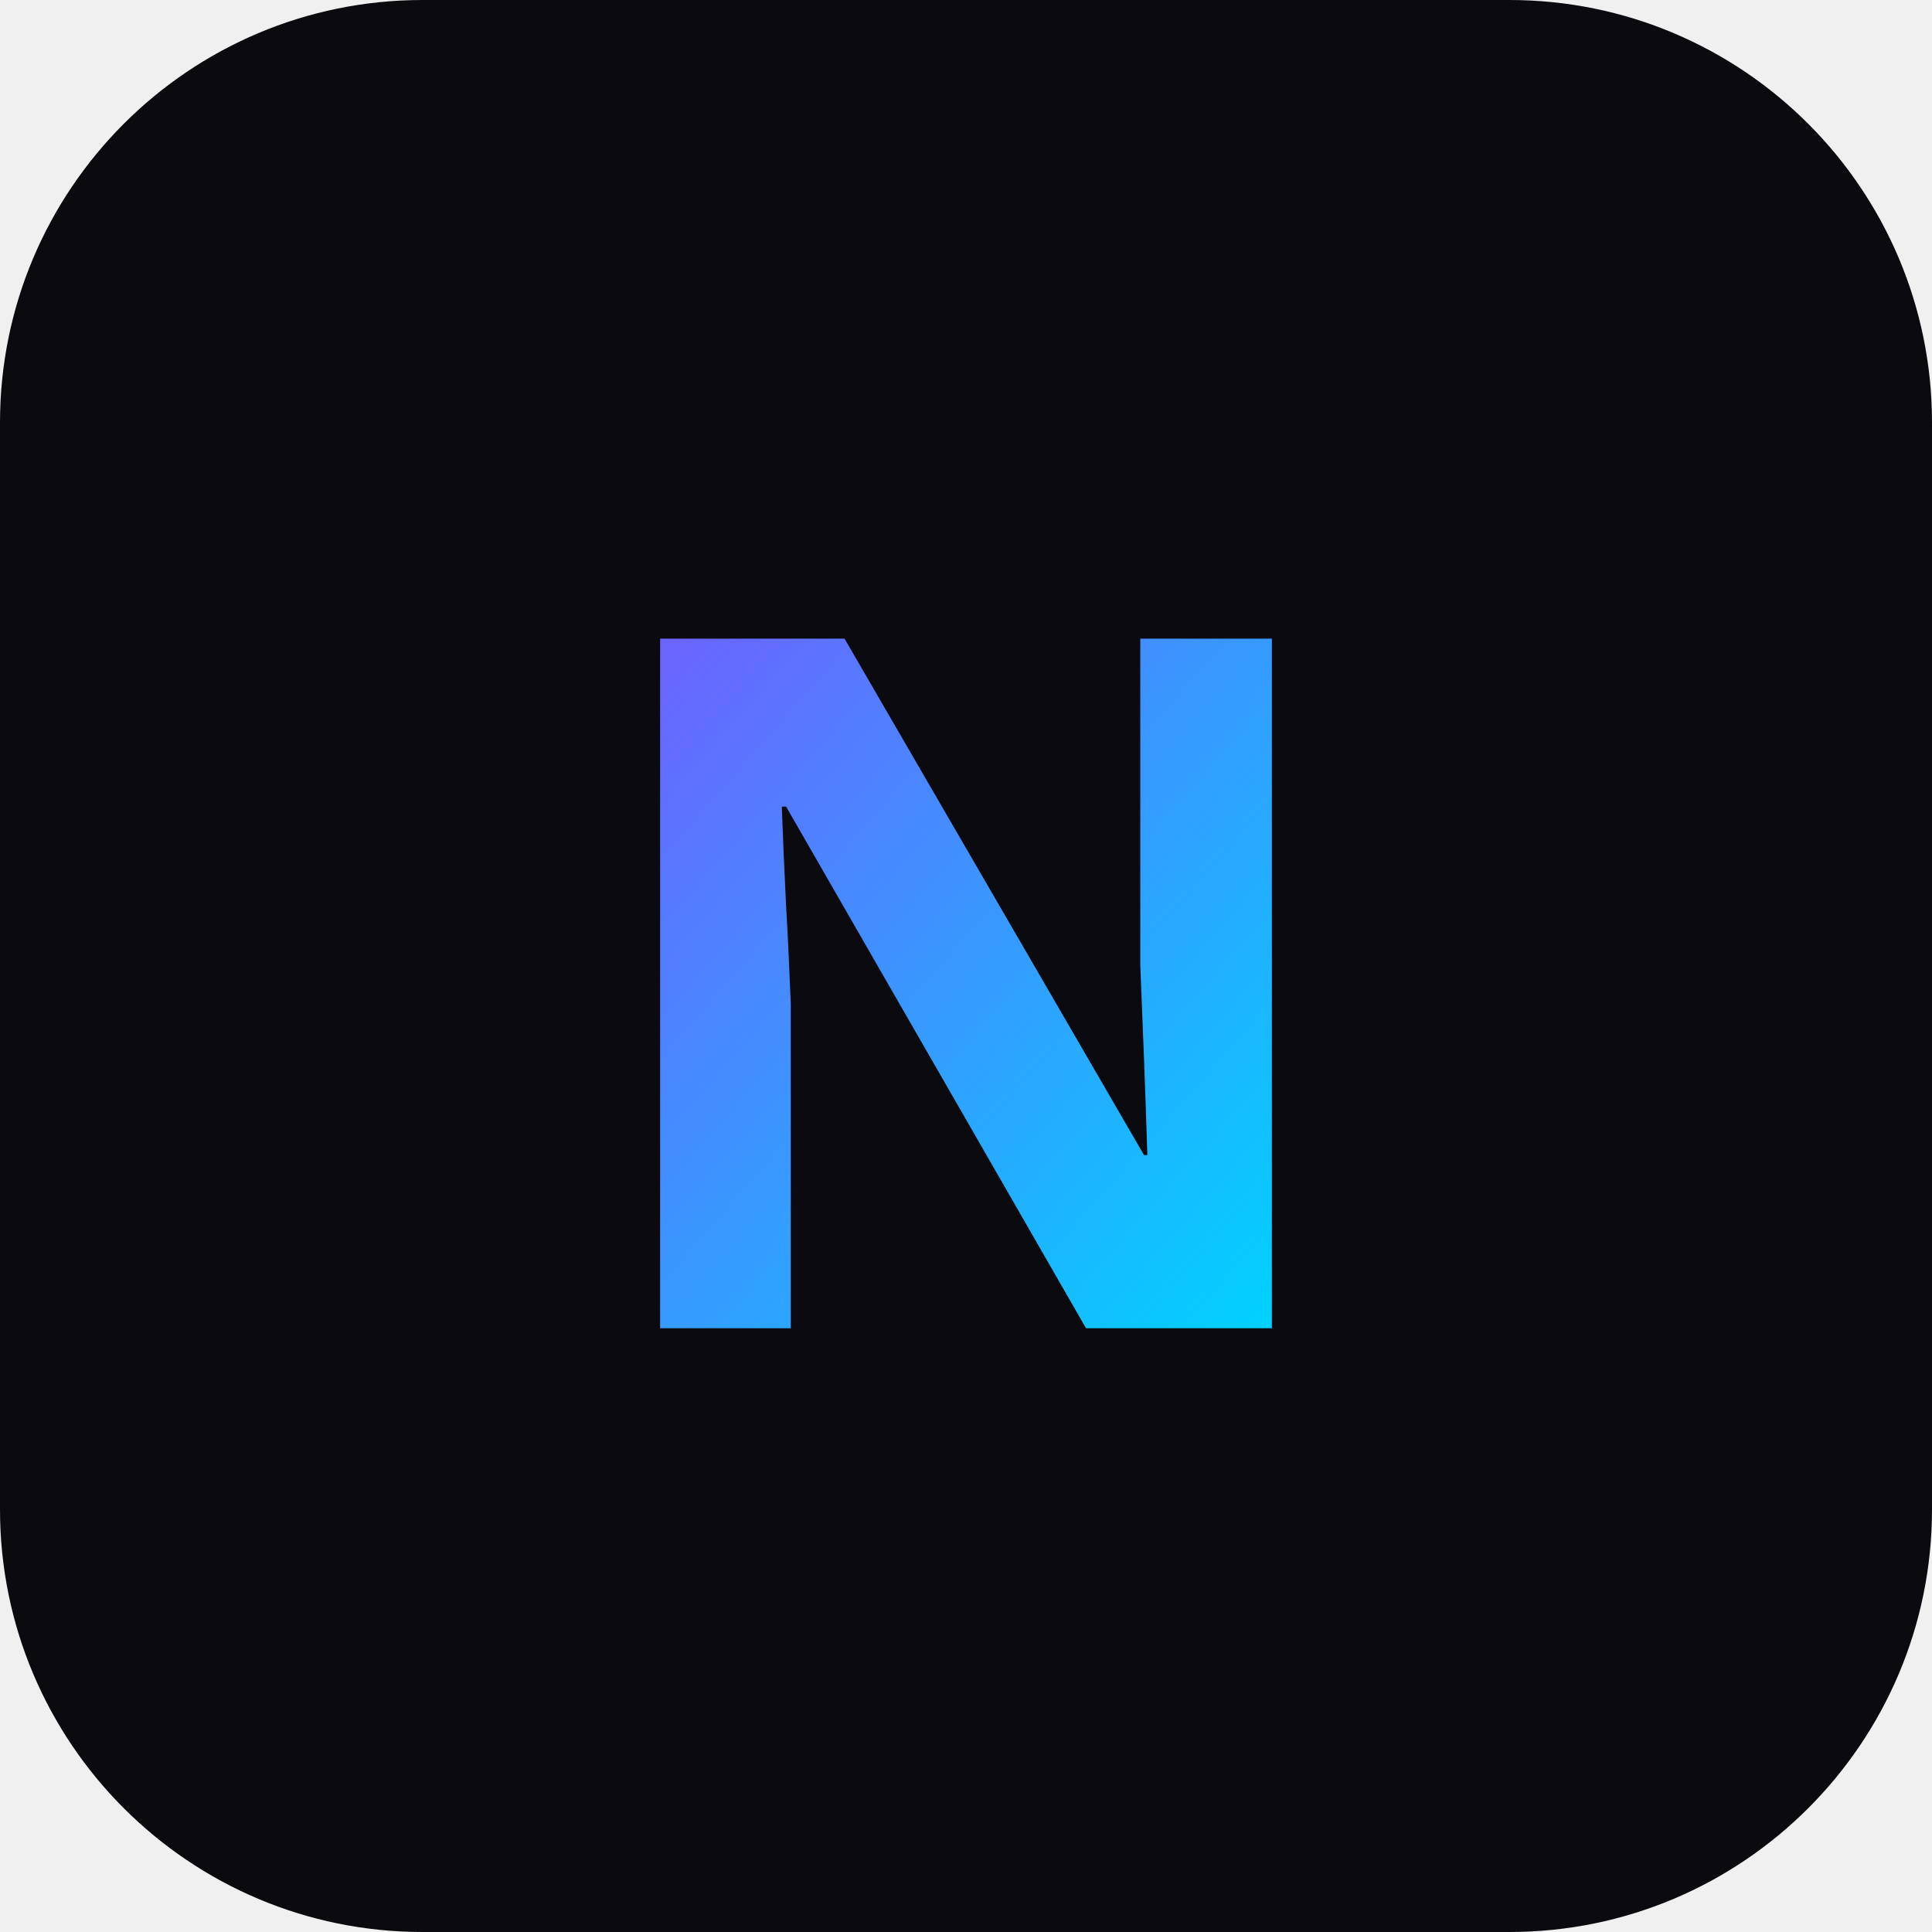
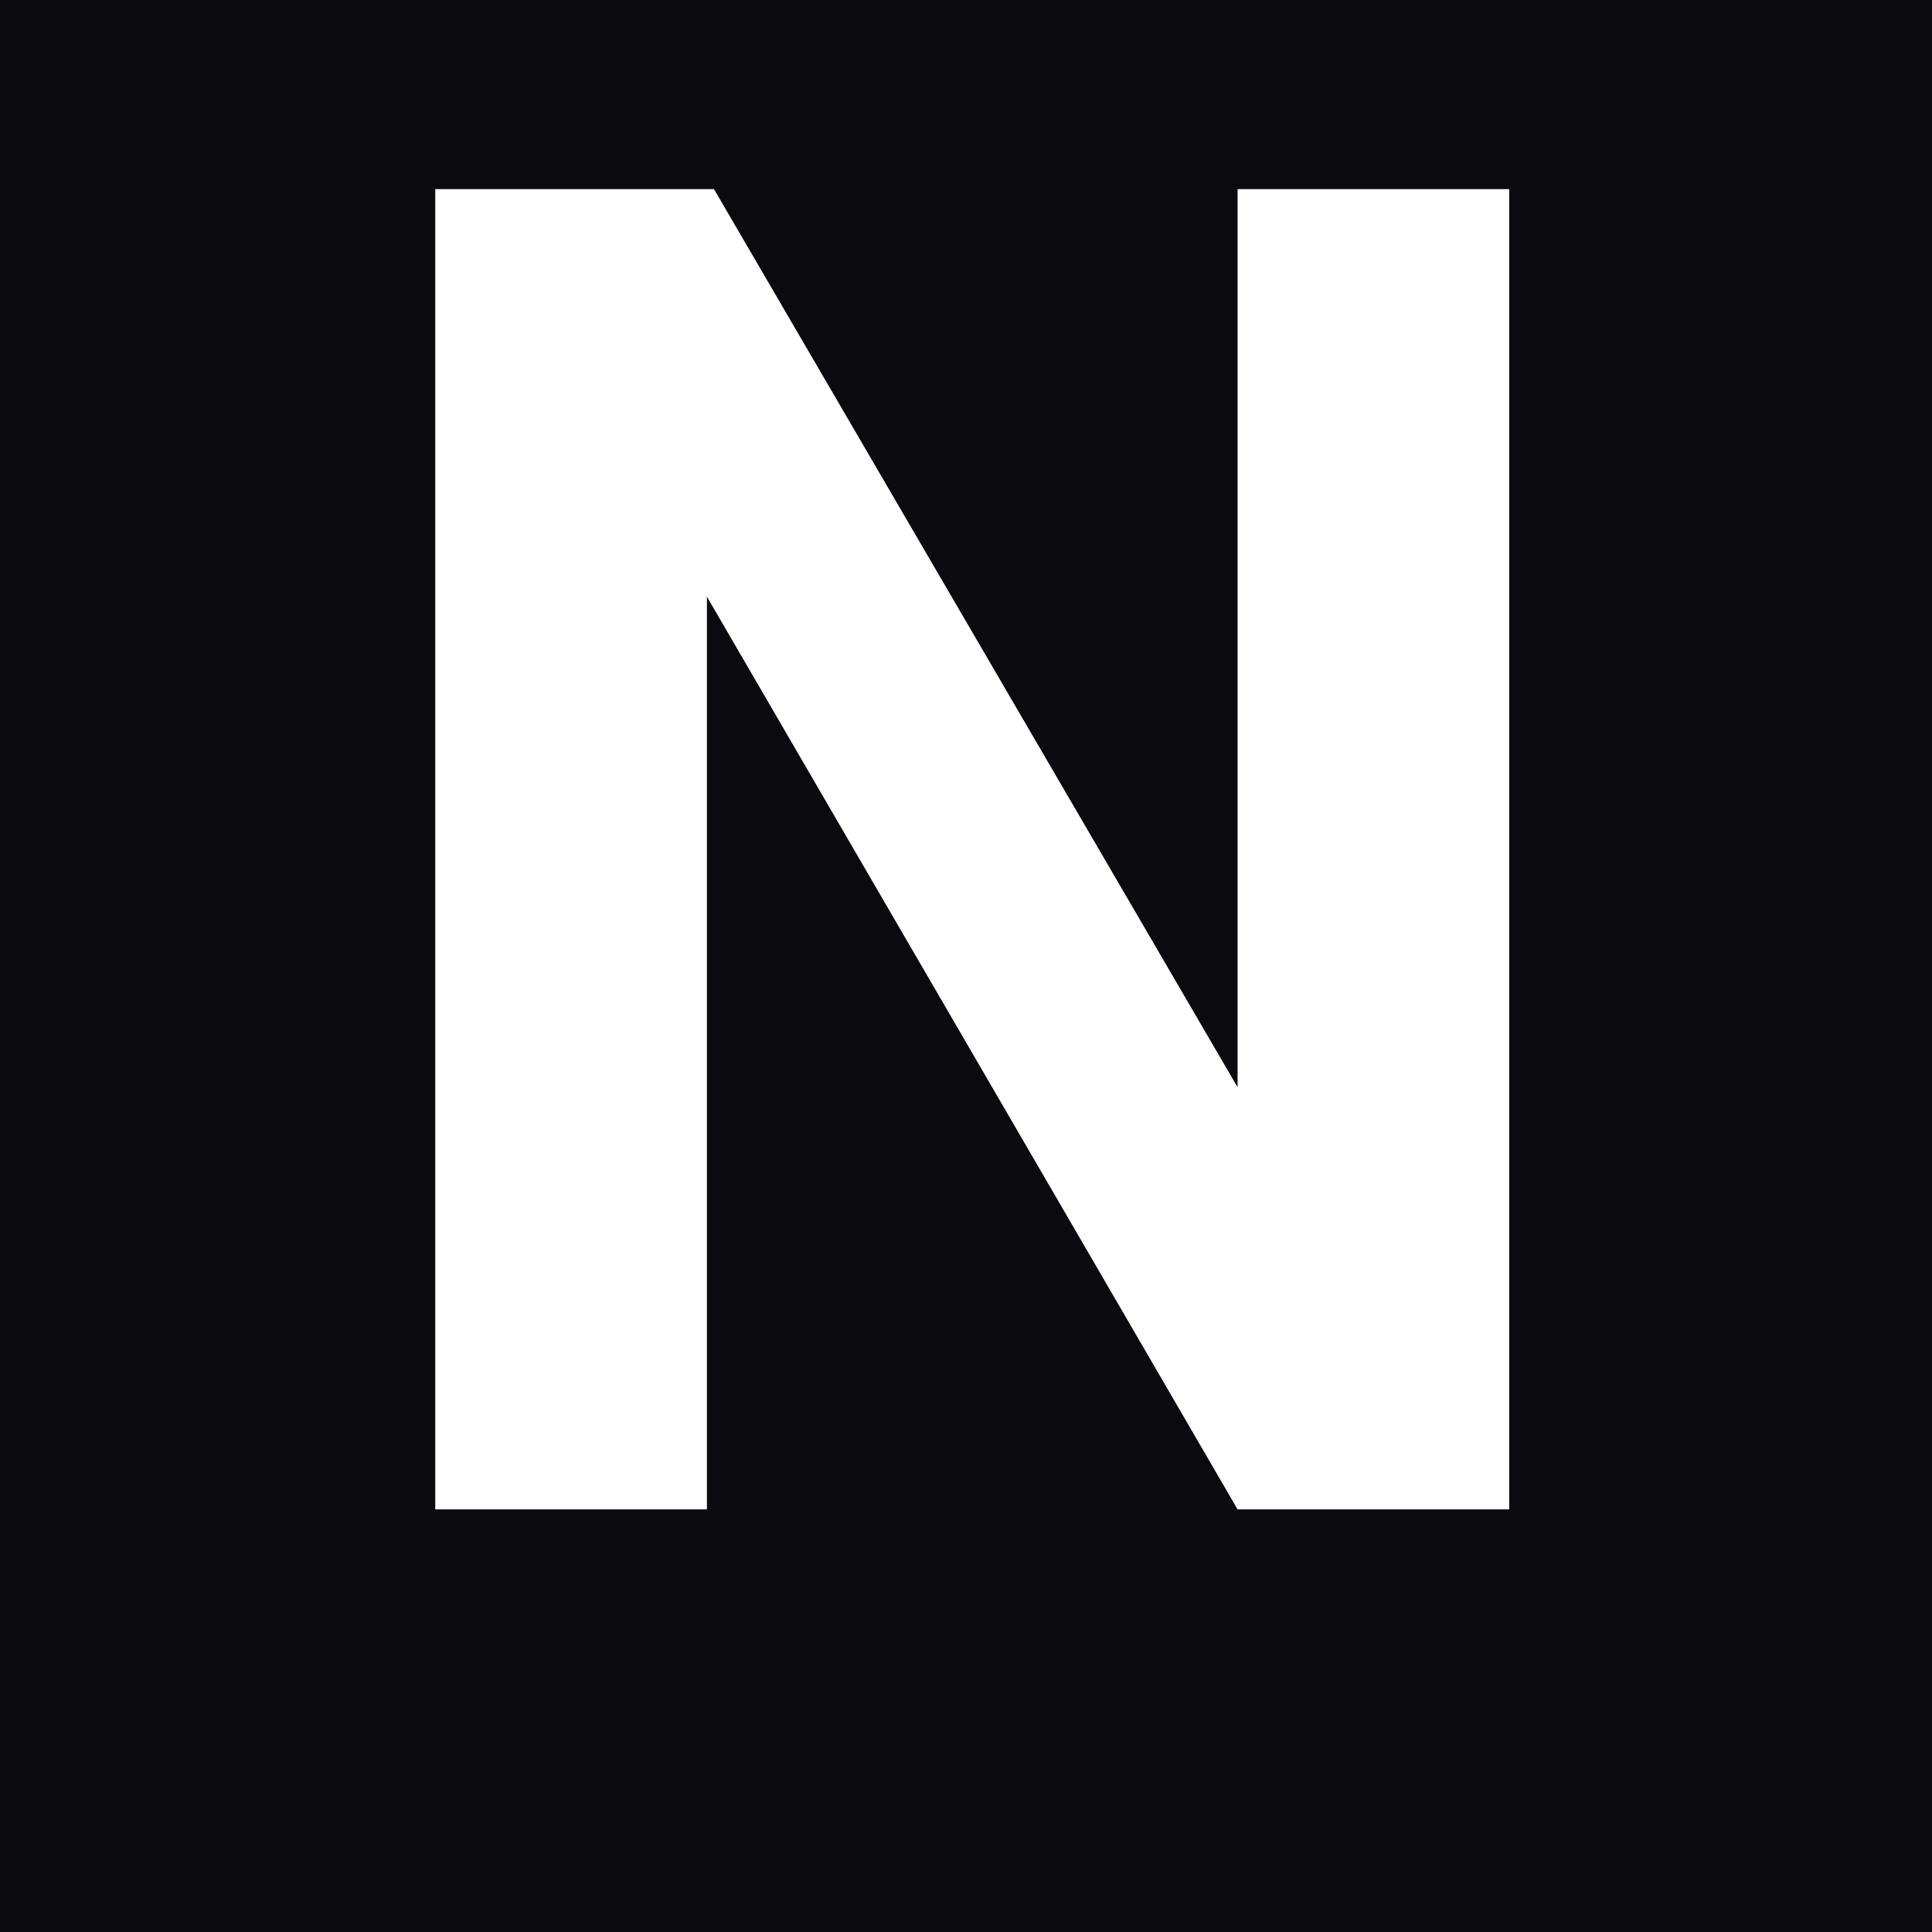
<svg xmlns="http://www.w3.org/2000/svg" viewBox="0 0 64 64">
-   <defs>
-     <linearGradient id="g" x1="0%" y1="0%" x2="100%" y2="100%">
-       <stop offset="0%" stop-color="#6c63ff" />
-       <stop offset="100%" stop-color="#00d2ff" />
-     </linearGradient>
-   </defs>
-   <rect width="64" height="64" rx="14" fill="#0a0a0f" />
-   <text x="32" y="44" text-anchor="middle" font-family="system-ui,sans-serif" font-weight="800" font-size="32" fill="url(#g)">N</text>
+   <rect width="64" height="64" fill="#0a0a0f" />
+   <text x="32" y="50" text-anchor="middle" font-family="Helvetica,Arial,sans-serif" font-weight="900" font-size="60" fill="#ffffff">N</text>
</svg>
